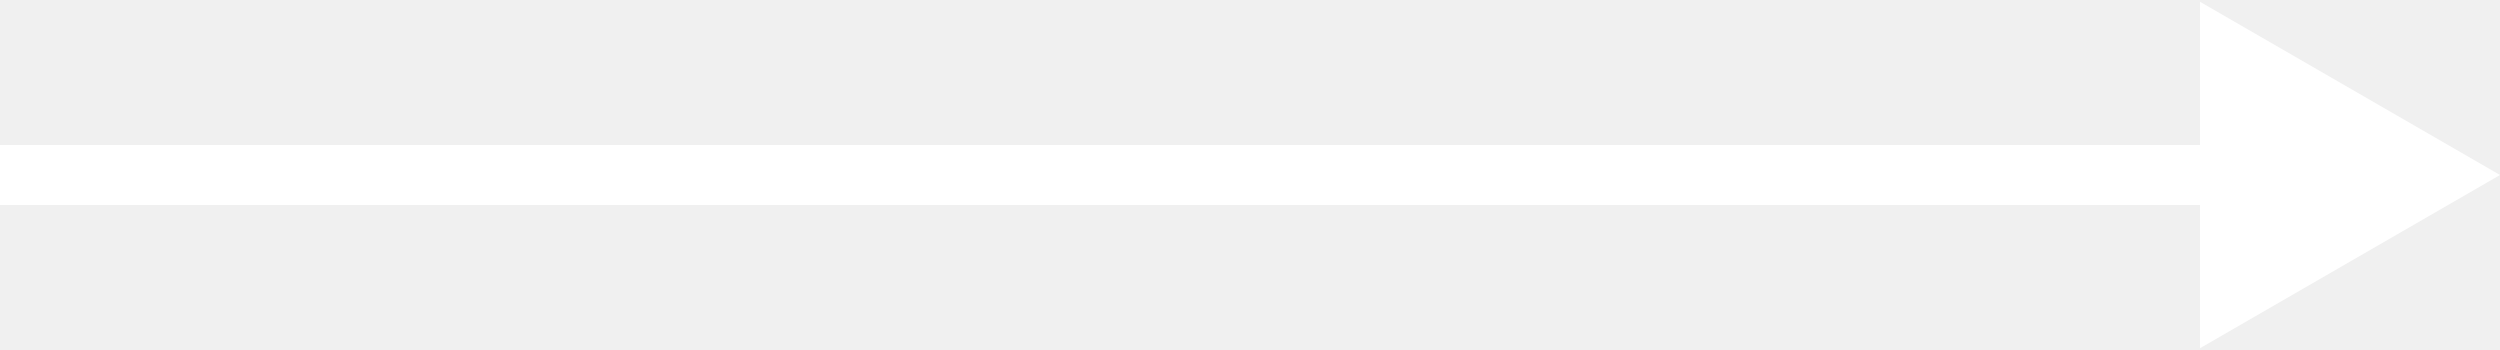
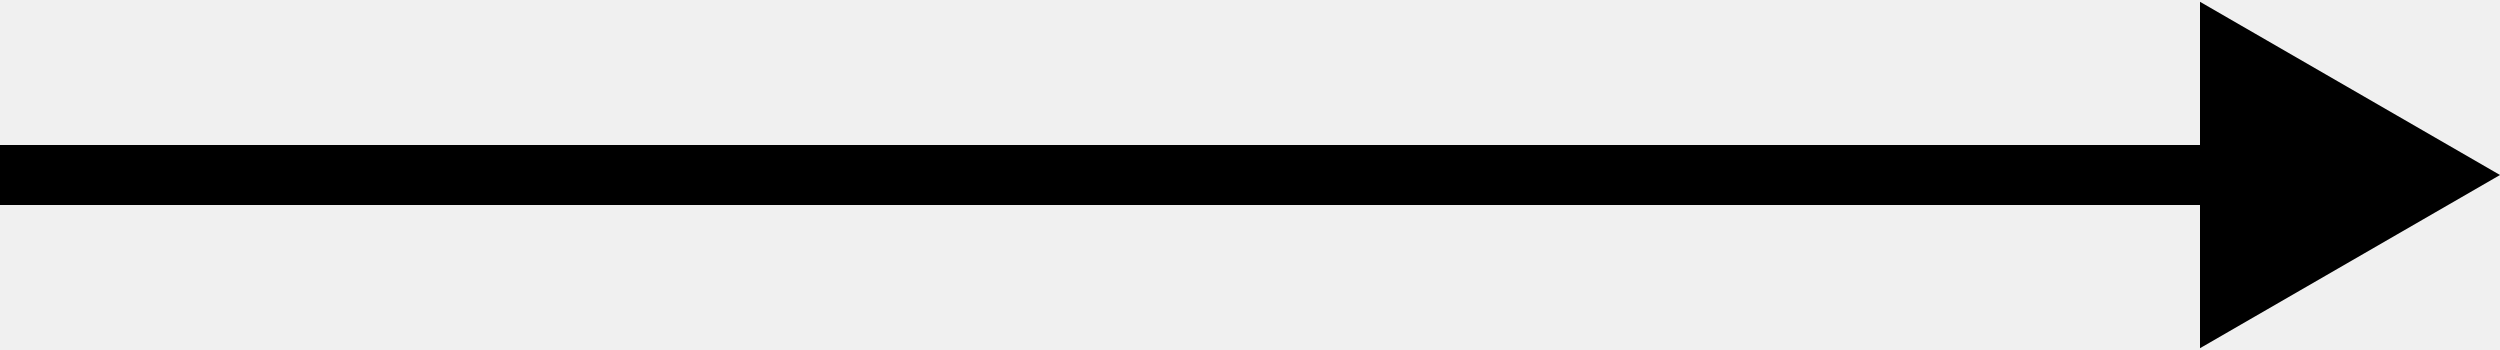
<svg xmlns="http://www.w3.org/2000/svg" width="50" height="7" viewBox="0 0 50 7" fill="none">
-   <path d="M50 3.5L44 0.036L44 6.964L50 3.5ZM-5.24537e-08 4.1L44.6 4.1L44.6 2.9L5.24537e-08 2.9L-5.24537e-08 4.1Z" fill="white" />
+   <path d="M50 3.5L44 0.036L44 6.964L50 3.5ZM-5.24537e-08 4.1L44.6 4.1L44.6 2.9L5.24537e-08 2.9L-5.24537e-08 4.1Z" fill="black" />
</svg>
